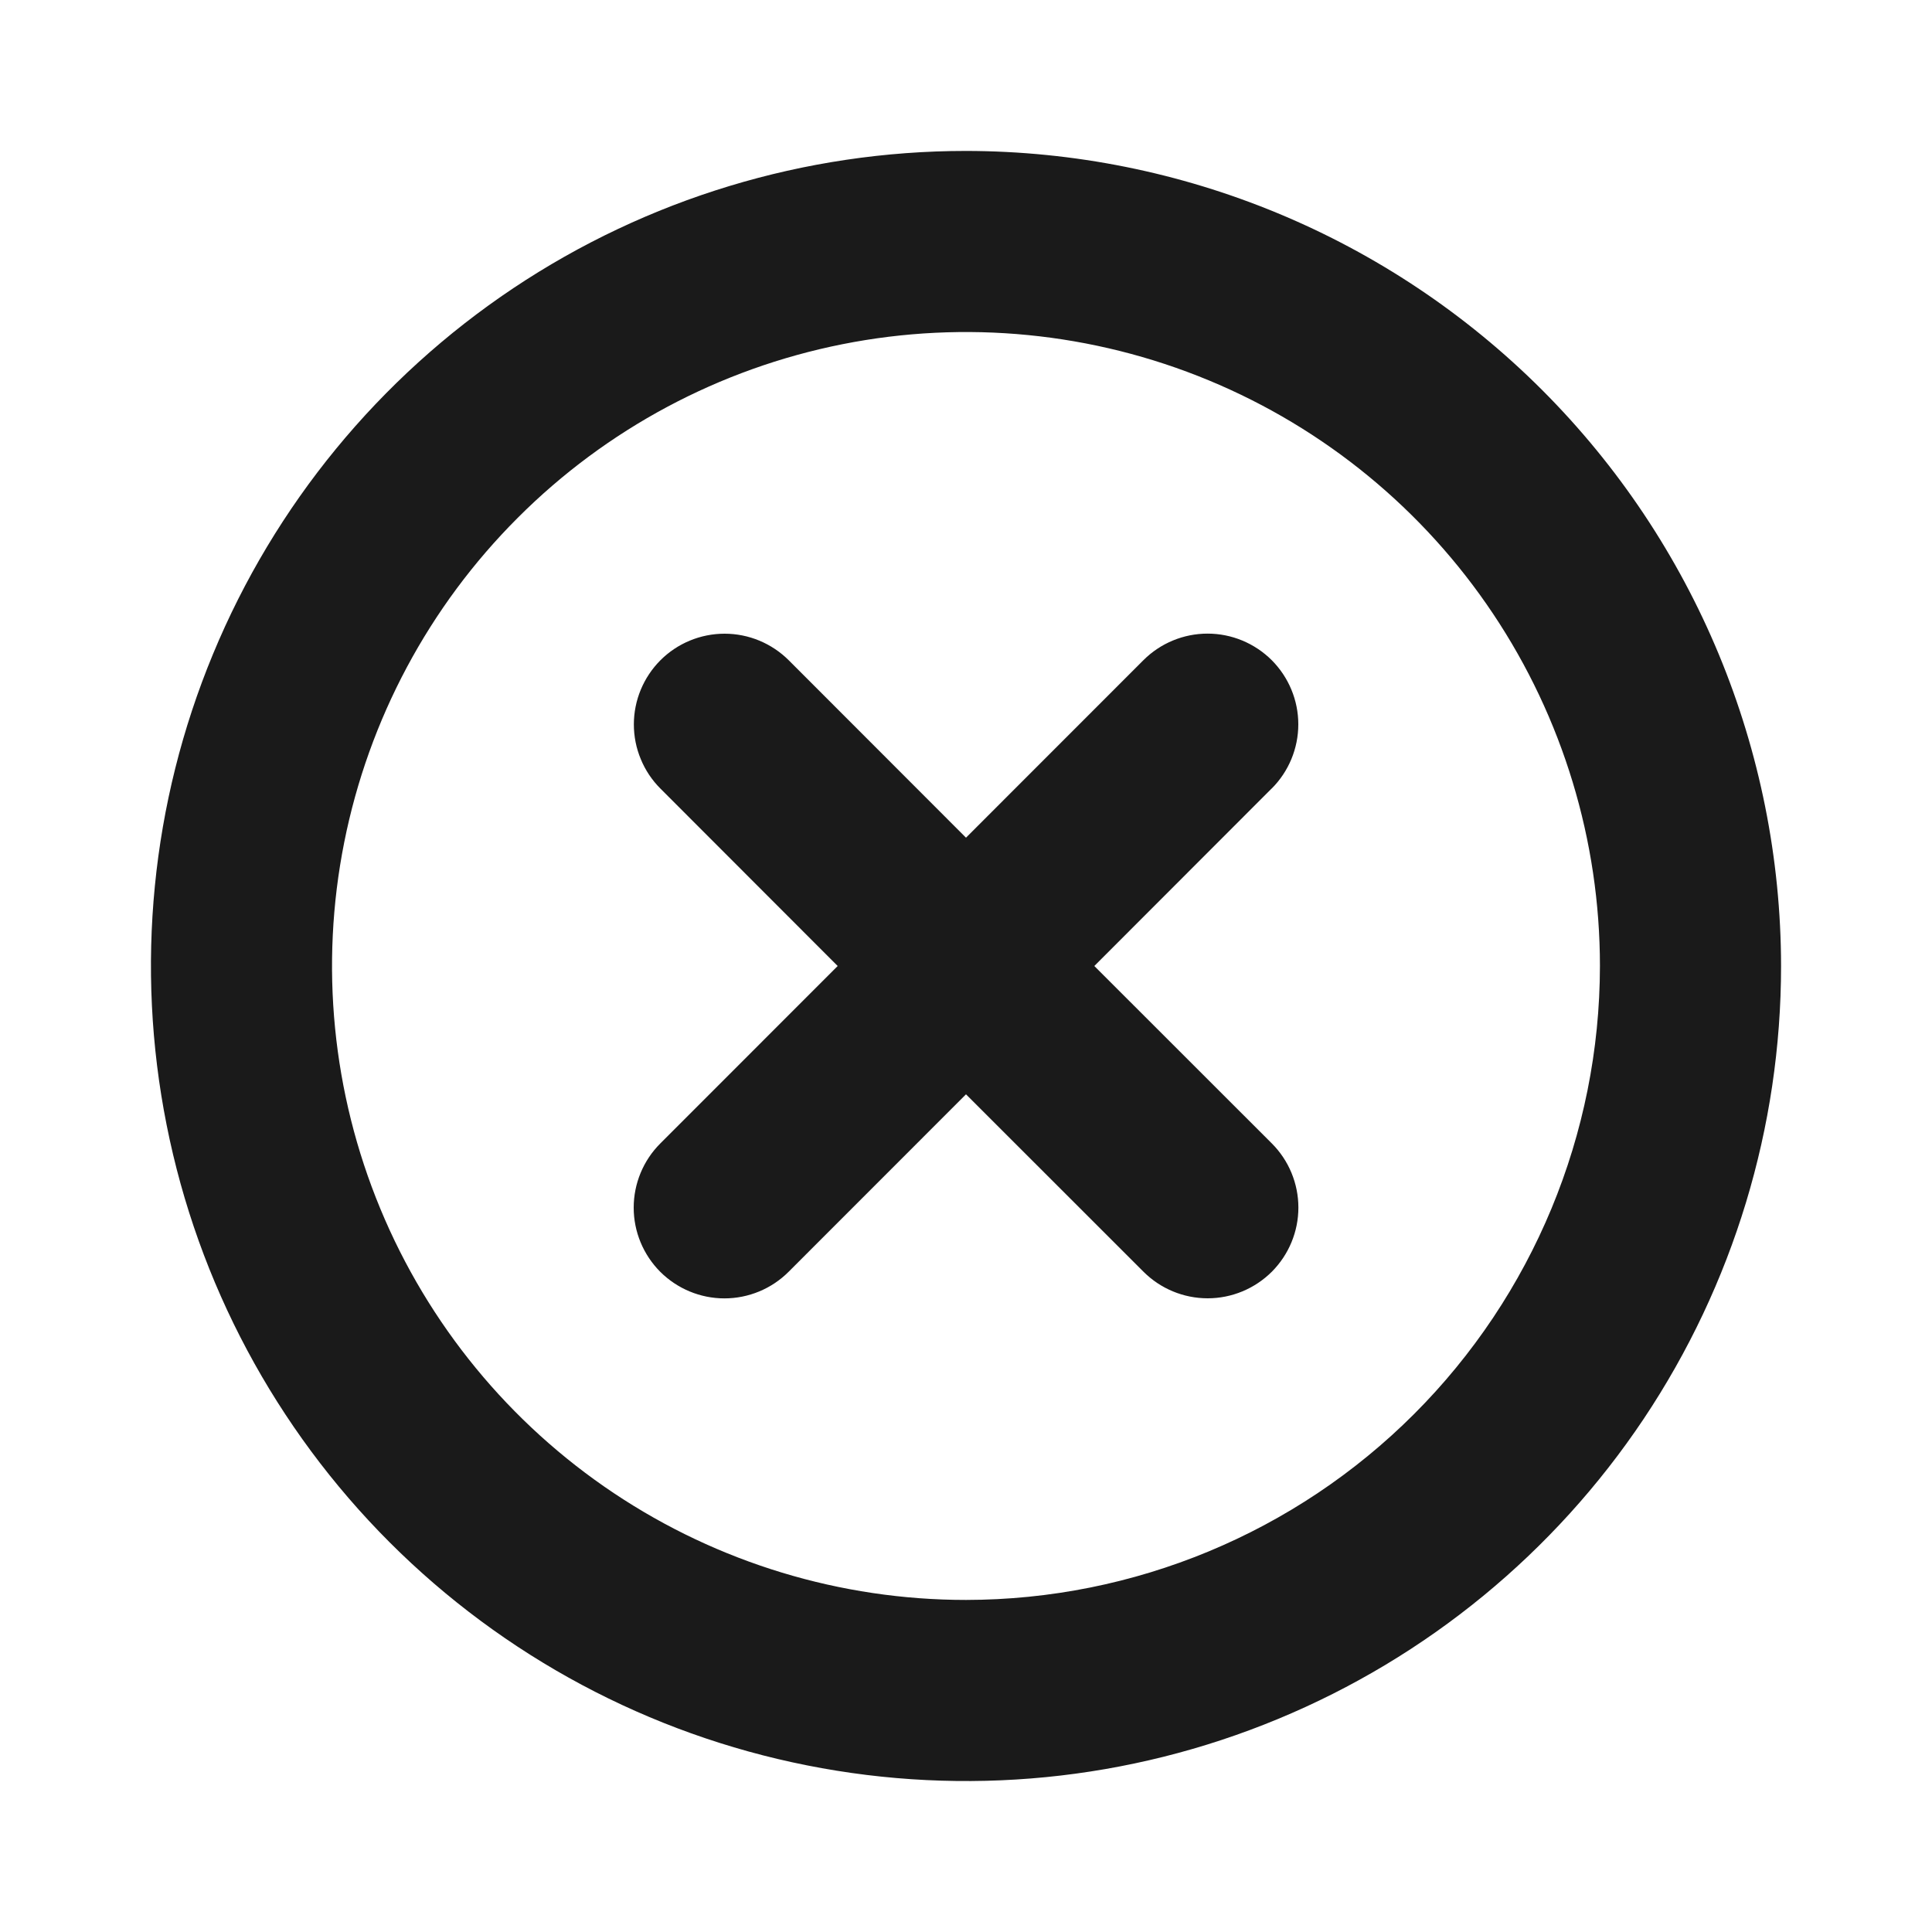
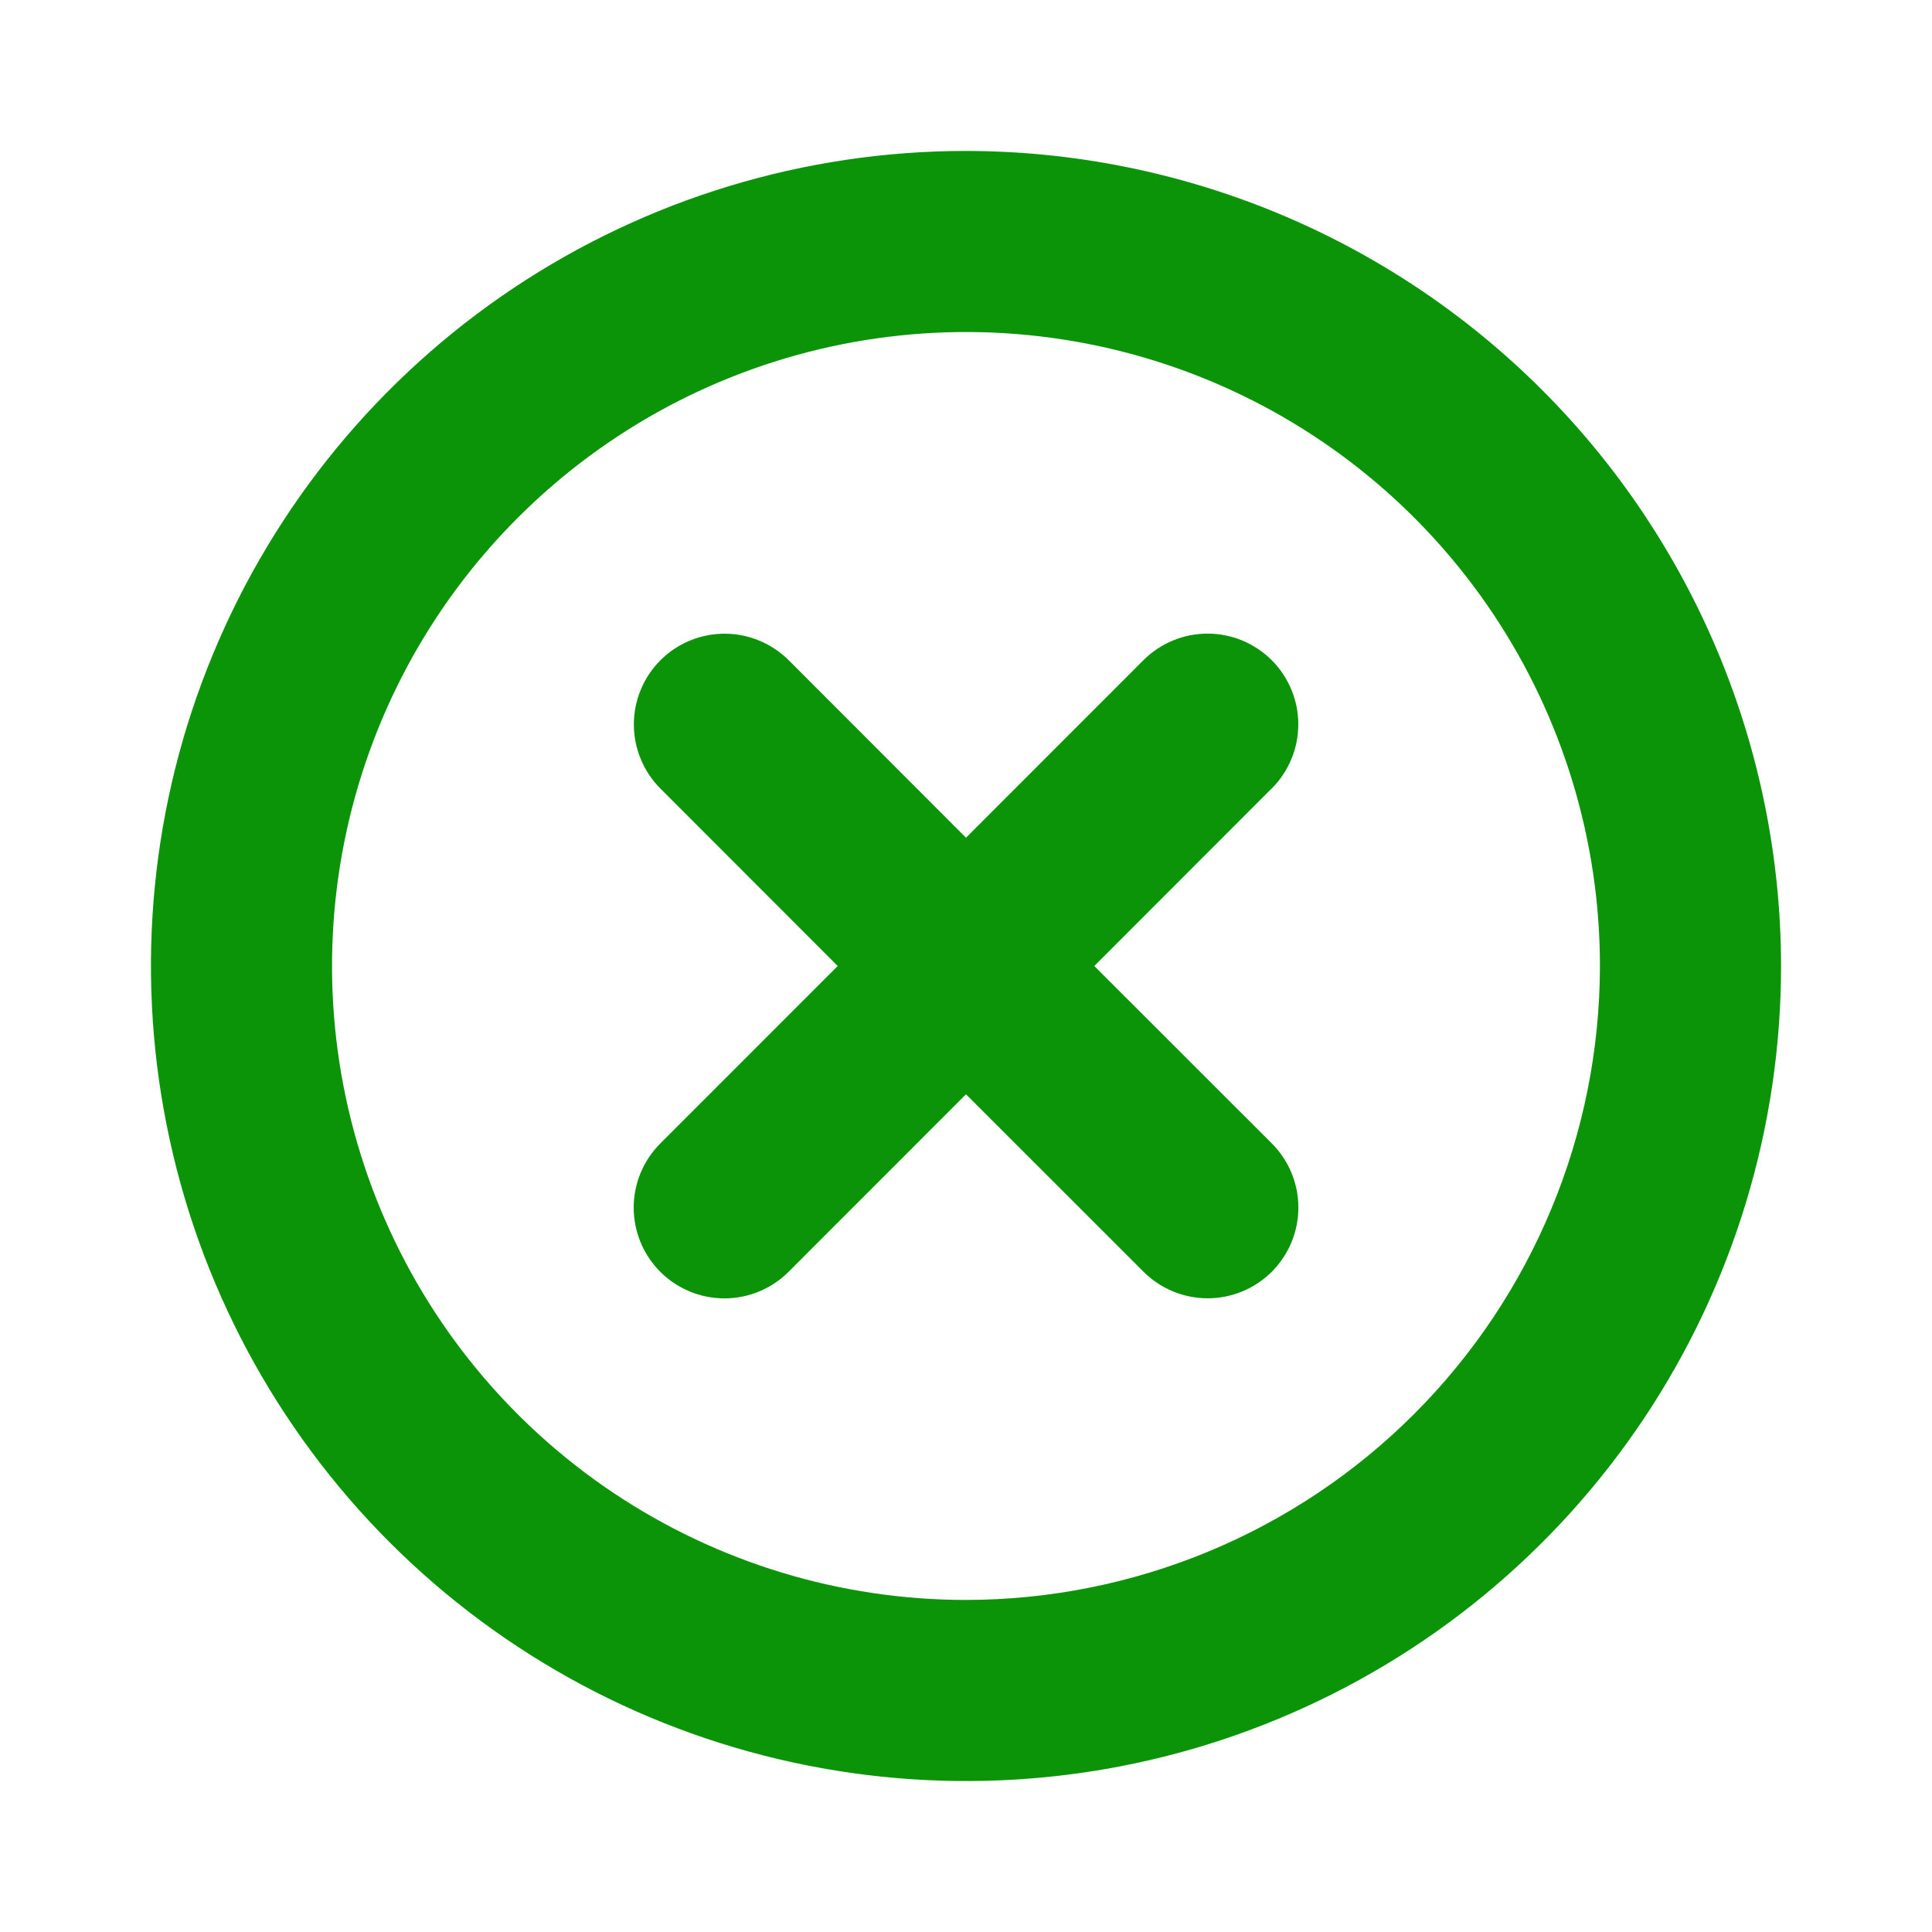
<svg xmlns="http://www.w3.org/2000/svg" width="24" height="24" viewBox="0 0 24 24" fill="none">
-   <path d="M15.796 9.796L13.594 12L15.799 14.204C16.01 14.415 16.129 14.702 16.129 15.001C16.129 15.3 16.01 15.586 15.799 15.798C15.587 16.009 15.301 16.128 15.002 16.128C14.703 16.128 14.416 16.009 14.205 15.798L12 13.594L9.796 15.799C9.585 16.01 9.298 16.129 8.999 16.129C8.7 16.129 8.414 16.01 8.202 15.799C7.991 15.587 7.872 15.301 7.872 15.002C7.872 14.703 7.991 14.416 8.202 14.205L10.406 12L8.204 9.796C8.099 9.691 8.016 9.567 7.96 9.43C7.903 9.294 7.874 9.147 7.874 8.999C7.874 8.7 7.993 8.414 8.204 8.202C8.415 7.991 8.702 7.872 9.001 7.872C9.3 7.872 9.586 7.991 9.798 8.202L12 10.406L14.204 8.201C14.415 7.99 14.702 7.871 15.001 7.871C15.3 7.871 15.586 7.99 15.798 8.201C16.009 8.413 16.128 8.699 16.128 8.998C16.128 9.297 16.009 9.584 15.798 9.795L15.796 9.796ZM22.125 12C22.125 14.002 21.531 15.96 20.419 17.625C19.306 19.29 17.725 20.588 15.875 21.354C14.025 22.121 11.989 22.321 10.025 21.93C8.061 21.54 6.257 20.576 4.841 19.16C3.425 17.744 2.46 15.939 2.07 13.975C1.679 12.011 1.879 9.975 2.646 8.125C3.412 6.275 4.71 4.694 6.375 3.581C8.04 2.469 9.997 1.875 12 1.875C14.684 1.878 17.258 2.946 19.156 4.844C21.054 6.742 22.122 9.316 22.125 12ZM19.875 12C19.875 10.443 19.413 8.92 18.548 7.625C17.683 6.33 16.453 5.32 15.014 4.724C13.575 4.128 11.991 3.972 10.464 4.276C8.936 4.58 7.533 5.33 6.432 6.432C5.33 7.533 4.58 8.936 4.276 10.464C3.972 11.991 4.128 13.575 4.724 15.014C5.32 16.453 6.33 17.683 7.625 18.548C8.92 19.413 10.443 19.875 12 19.875C14.088 19.873 16.09 19.042 17.566 17.566C19.042 16.09 19.873 14.088 19.875 12Z" fill="#1A1A1AFF" />
+   <path d="M15.796 9.796L13.594 12L15.799 14.204C16.01 14.415 16.129 14.702 16.129 15.001C16.129 15.3 16.01 15.586 15.799 15.798C15.587 16.009 15.301 16.128 15.002 16.128C14.703 16.128 14.416 16.009 14.205 15.798L12 13.594L9.796 15.799C9.585 16.01 9.298 16.129 8.999 16.129C8.7 16.129 8.414 16.01 8.202 15.799C7.991 15.587 7.872 15.301 7.872 15.002C7.872 14.703 7.991 14.416 8.202 14.205L10.406 12L8.204 9.796C8.099 9.691 8.016 9.567 7.96 9.43C7.903 9.294 7.874 9.147 7.874 8.999C7.874 8.7 7.993 8.414 8.204 8.202C8.415 7.991 8.702 7.872 9.001 7.872C9.3 7.872 9.586 7.991 9.798 8.202L12 10.406L14.204 8.201C14.415 7.99 14.702 7.871 15.001 7.871C15.3 7.871 15.586 7.99 15.798 8.201C16.009 8.413 16.128 8.699 16.128 8.998C16.128 9.297 16.009 9.584 15.798 9.795L15.796 9.796ZM22.125 12C22.125 14.002 21.531 15.96 20.419 17.625C19.306 19.29 17.725 20.588 15.875 21.354C14.025 22.121 11.989 22.321 10.025 21.93C8.061 21.54 6.257 20.576 4.841 19.16C3.425 17.744 2.46 15.939 2.07 13.975C1.679 12.011 1.879 9.975 2.646 8.125C3.412 6.275 4.71 4.694 6.375 3.581C8.04 2.469 9.997 1.875 12 1.875C14.684 1.878 17.258 2.946 19.156 4.844C21.054 6.742 22.122 9.316 22.125 12ZM19.875 12C19.875 10.443 19.413 8.92 18.548 7.625C17.683 6.33 16.453 5.32 15.014 4.724C13.575 4.128 11.991 3.972 10.464 4.276C8.936 4.58 7.533 5.33 6.432 6.432C5.33 7.533 4.58 8.936 4.276 10.464C3.972 11.991 4.128 13.575 4.724 15.014C5.32 16.453 6.33 17.683 7.625 18.548C8.92 19.413 10.443 19.875 12 19.875C14.088 19.873 16.09 19.042 17.566 17.566C19.042 16.09 19.873 14.088 19.875 12Z" fill="#0C9409" />
</svg>
